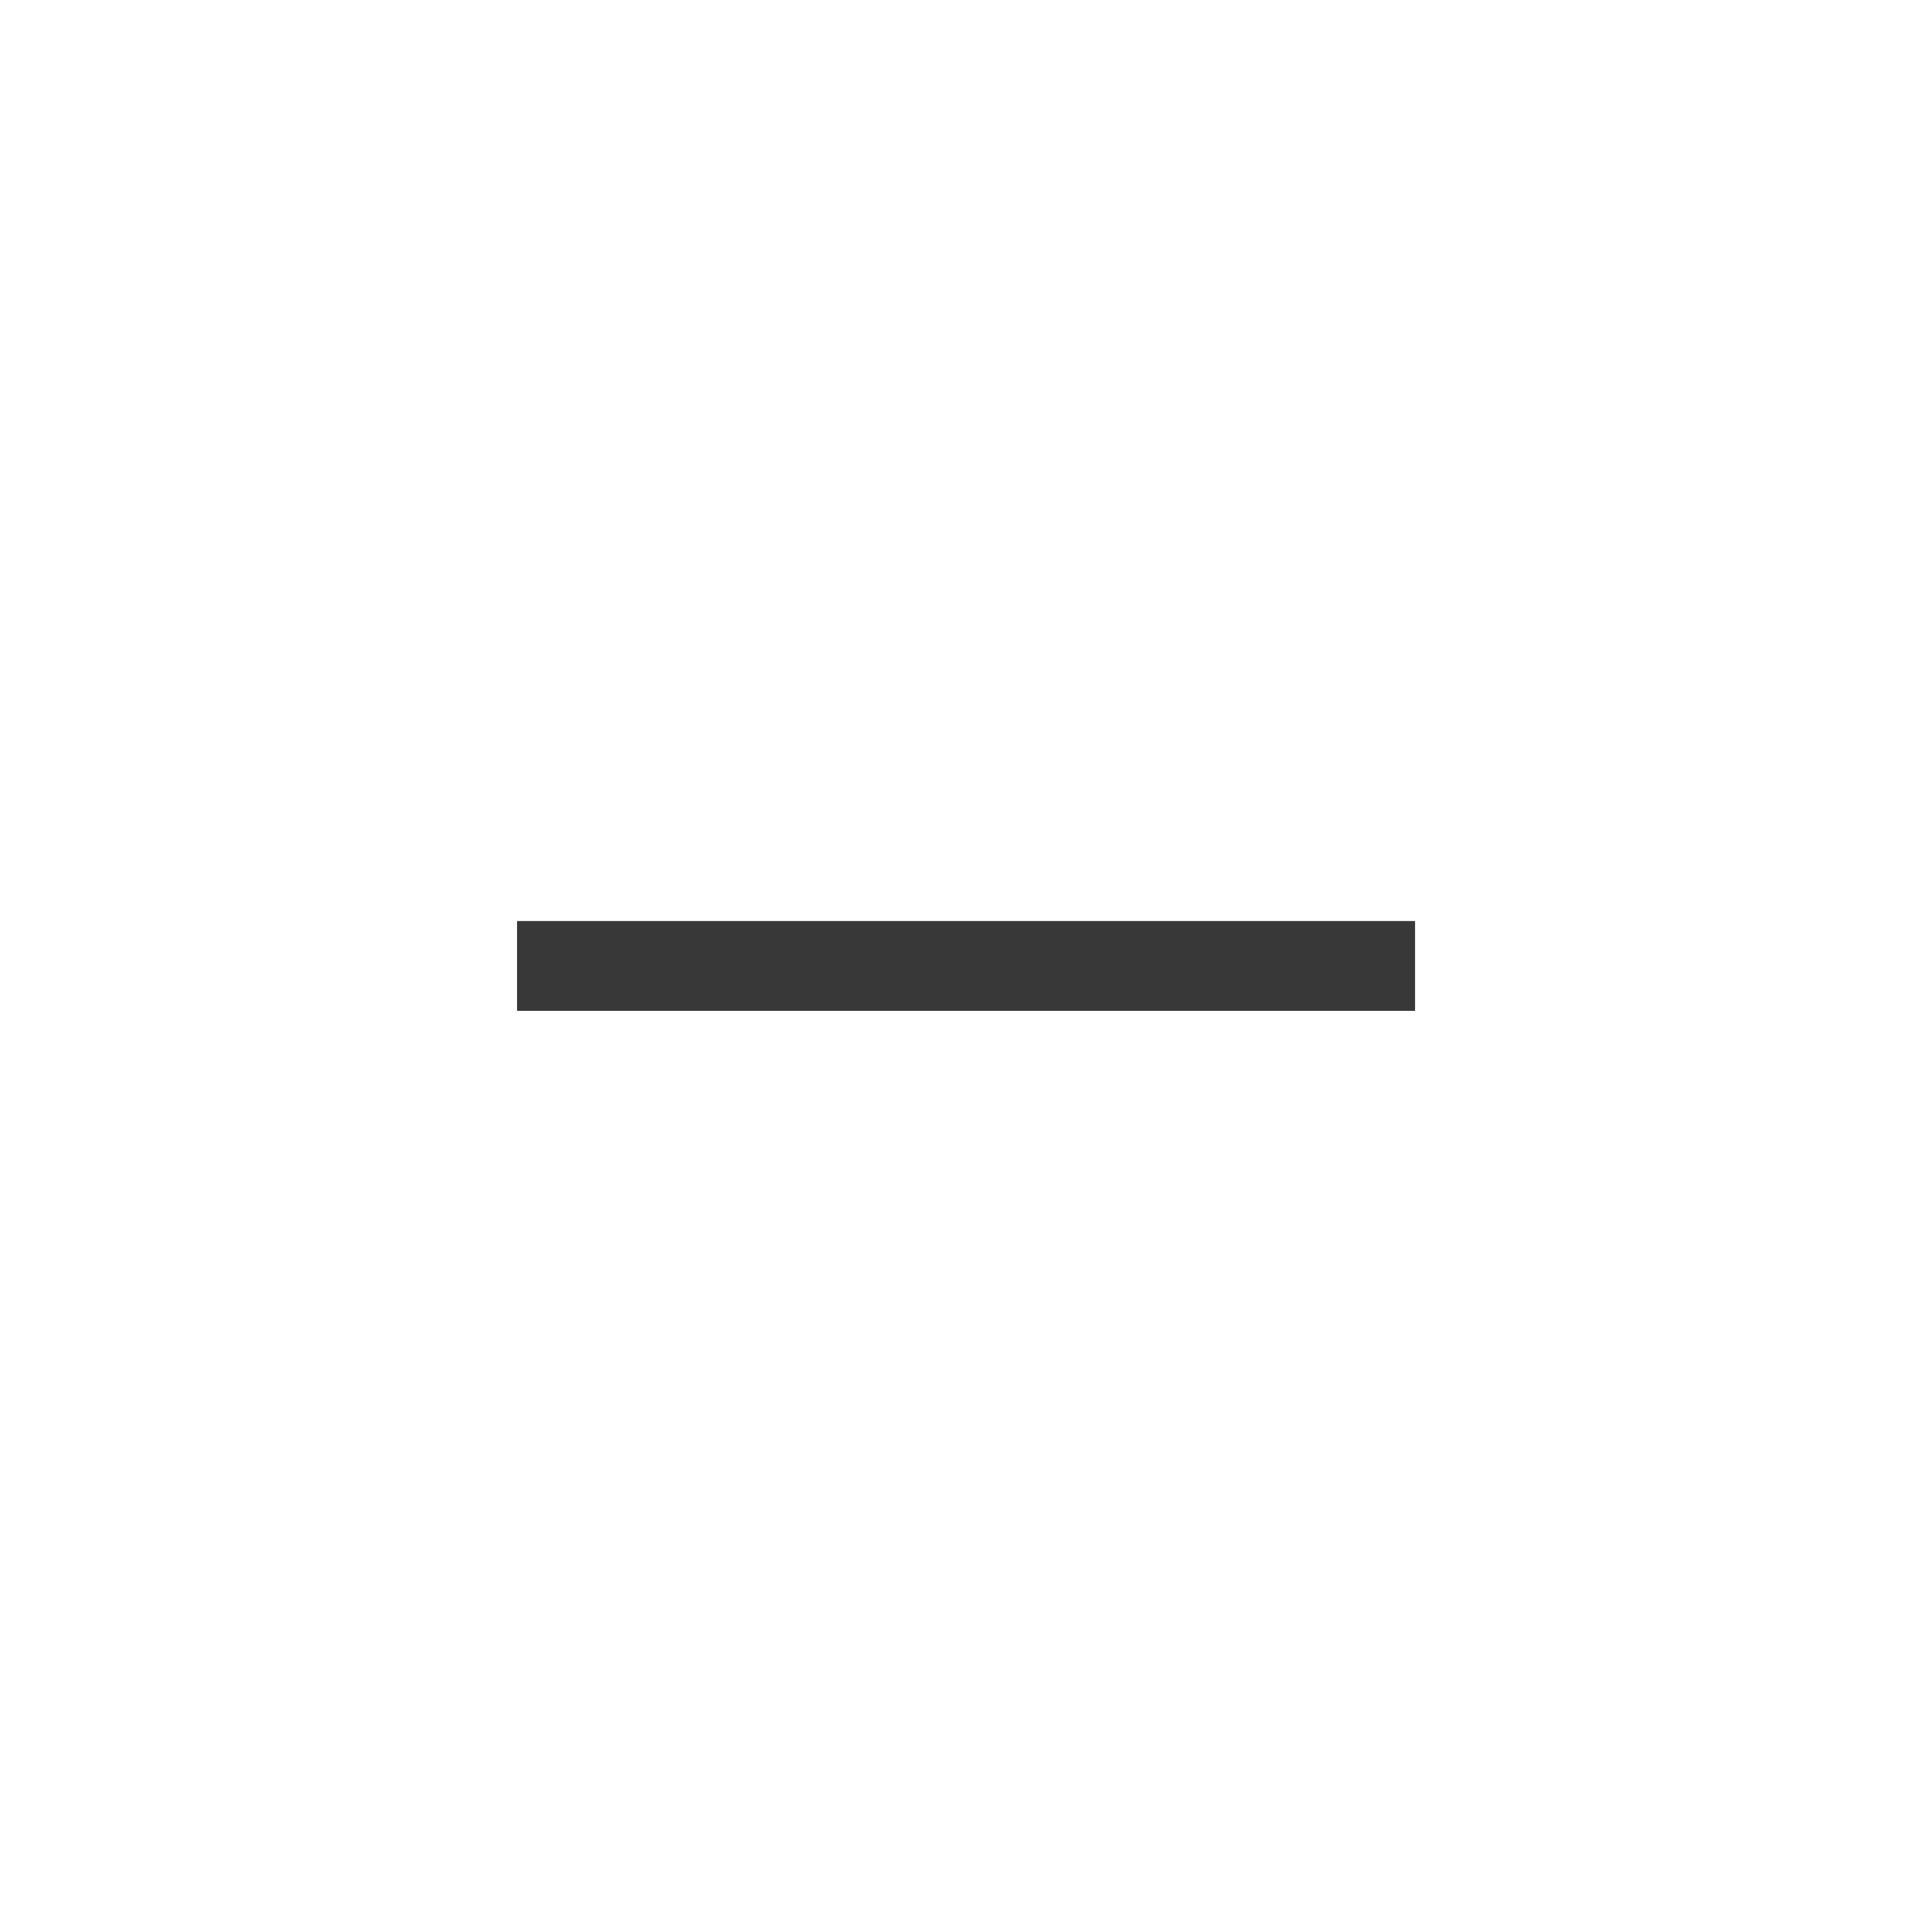
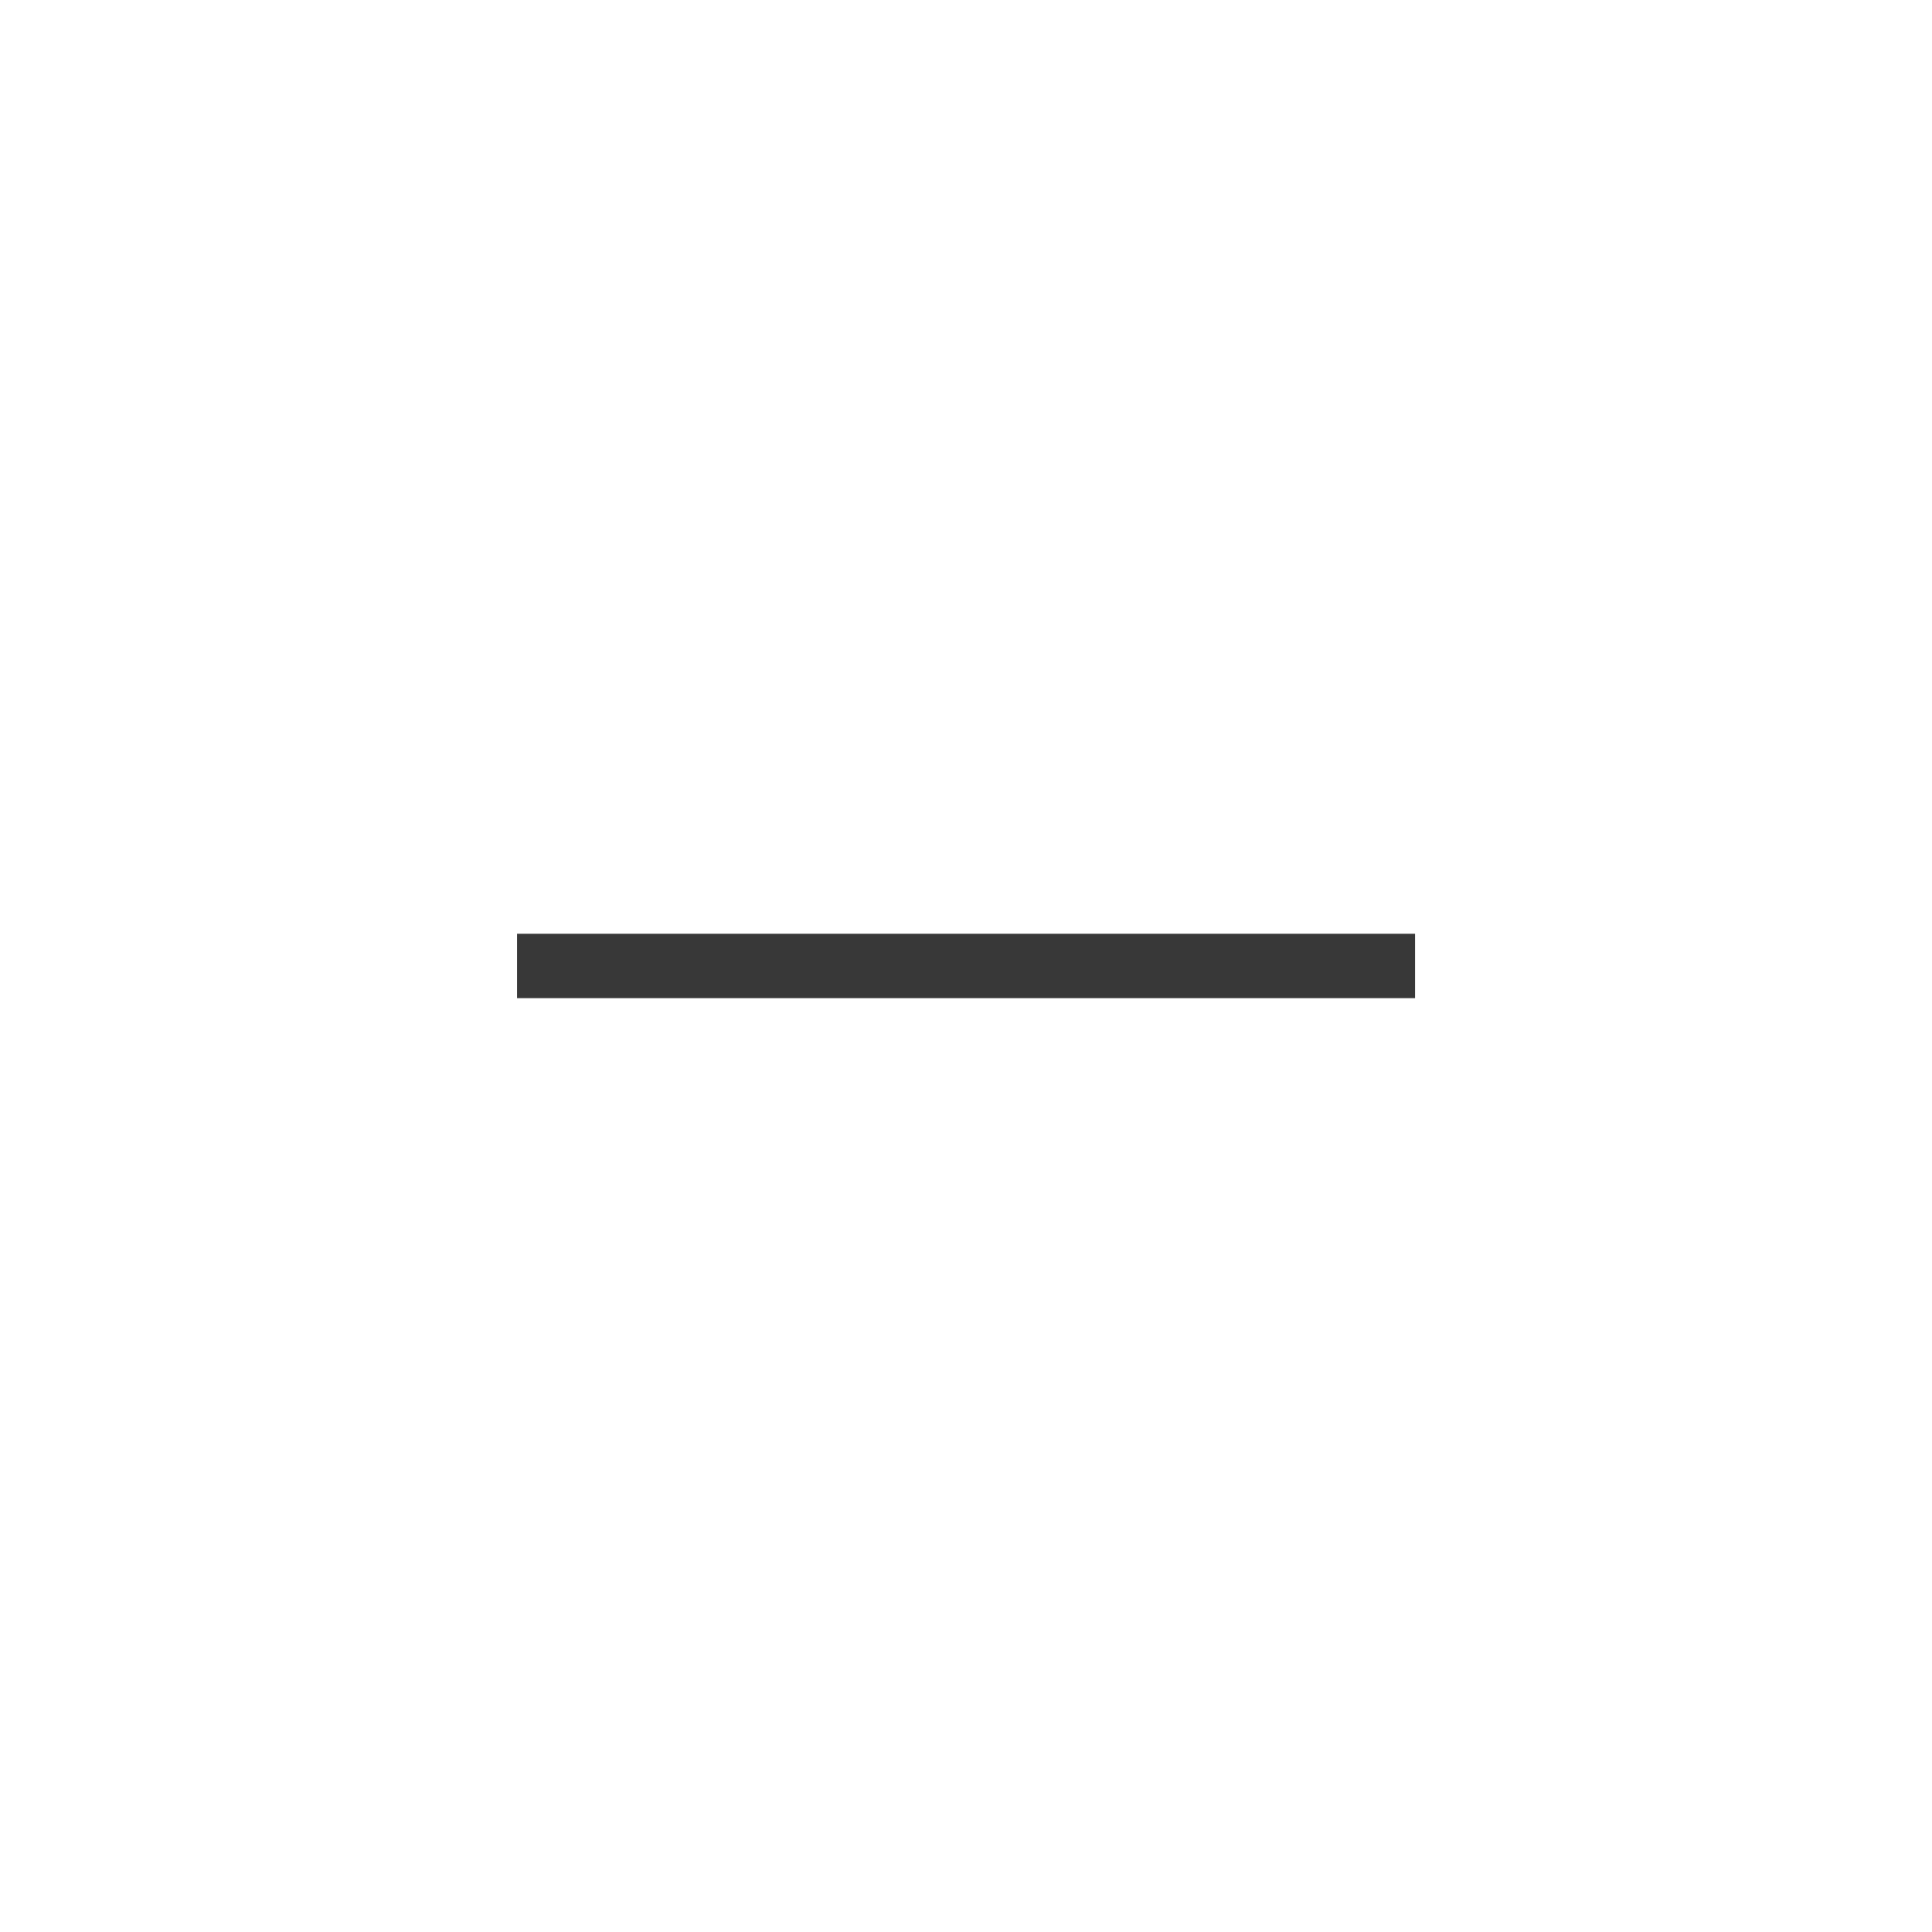
<svg xmlns="http://www.w3.org/2000/svg" id="svg8" version="1.1" viewBox="0 0 7.937 7.938" height="30" width="30">
  <defs id="defs2" />
  <g transform="translate(0,-289.0625)" id="layer1">
    <g transform="matrix(0.2645833,0,0,0.2645833,11.89587,2.95642)" id="4" />
    <g transform="matrix(0.2645833,0,0,0.2645833,5.935576,3.503888)" id="4-7" />
-     <polygon fill="#303030" points="25,19 24.529,19 15.471,19 15,19 15,20 15.471,20 24.529,20 25,20 " id="polygon2" transform="matrix(0.3689657,0,0,0.3689657,-3.410564,285.8364)" style="fill:#383838;fill-opacity:1" />
+     <polygon fill="#303030" points="25,20 25,19 24.529,19 15.471,19 15,19 15,20 15.471,20 24.529,20 " id="polygon2" transform="matrix(0.3689657,0,0,0.2645833,-3.410564,287.8719)" style="fill:#383838;fill-opacity:1" />
  </g>
</svg>
